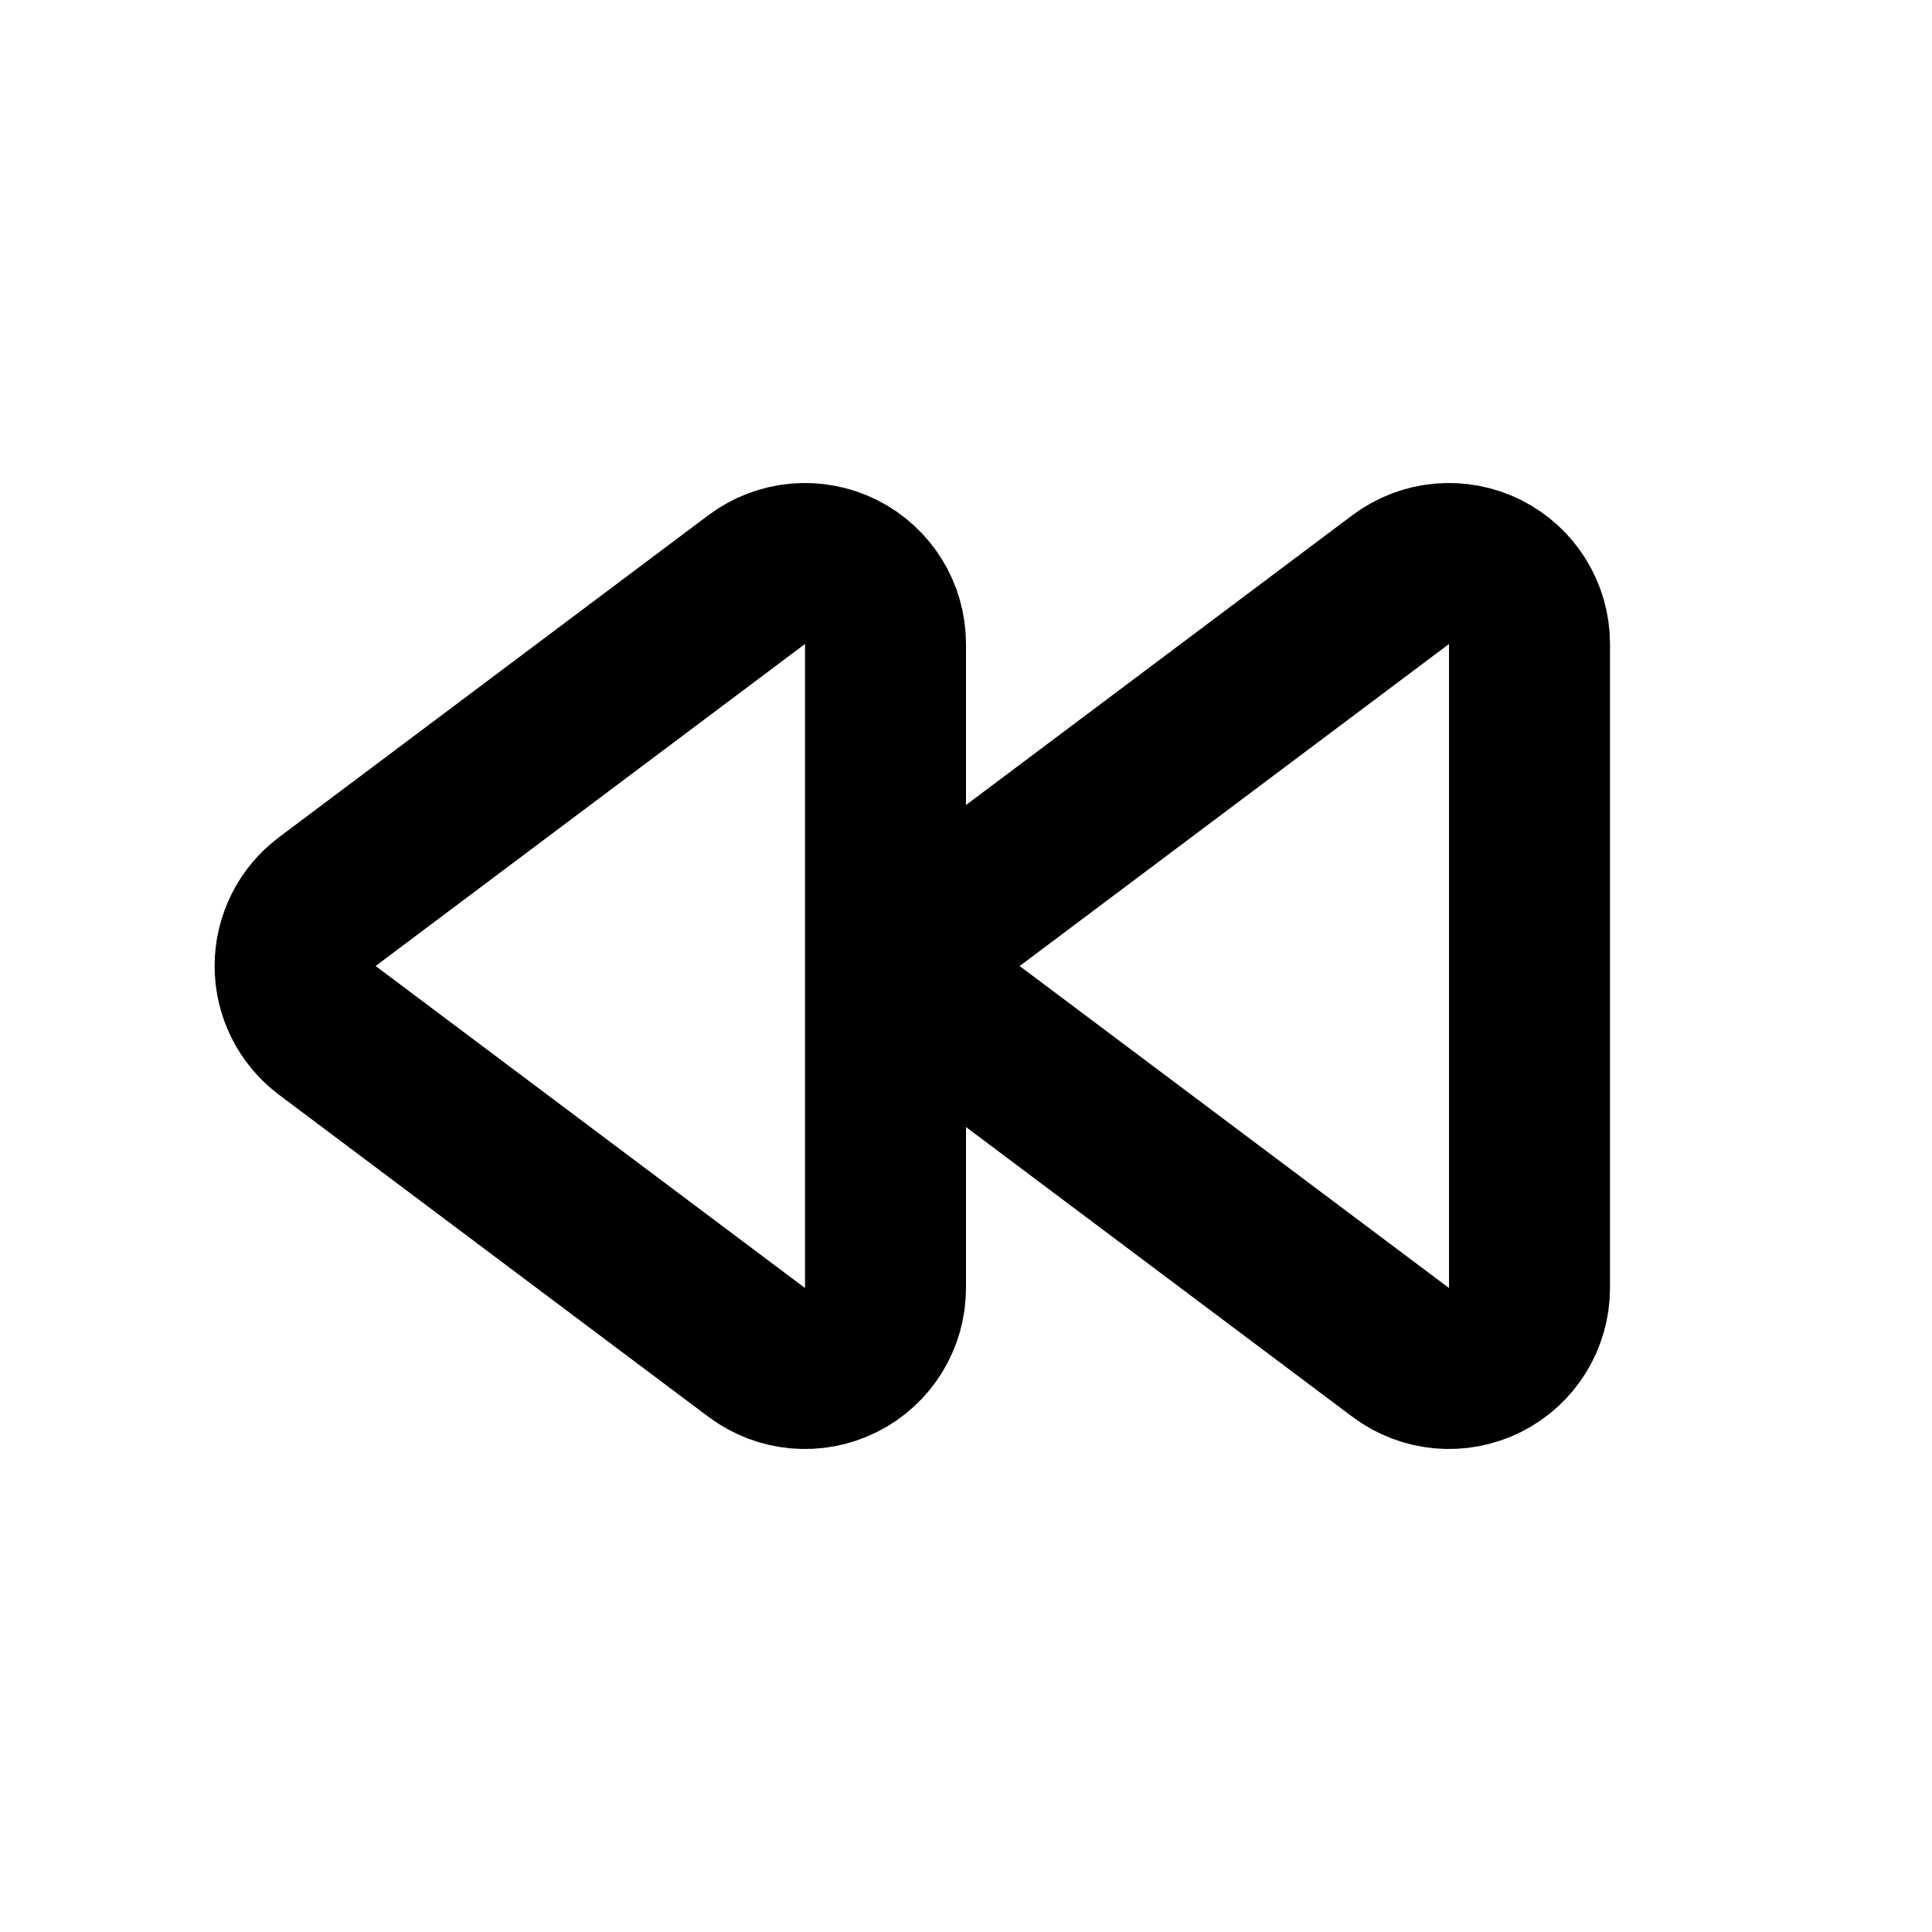
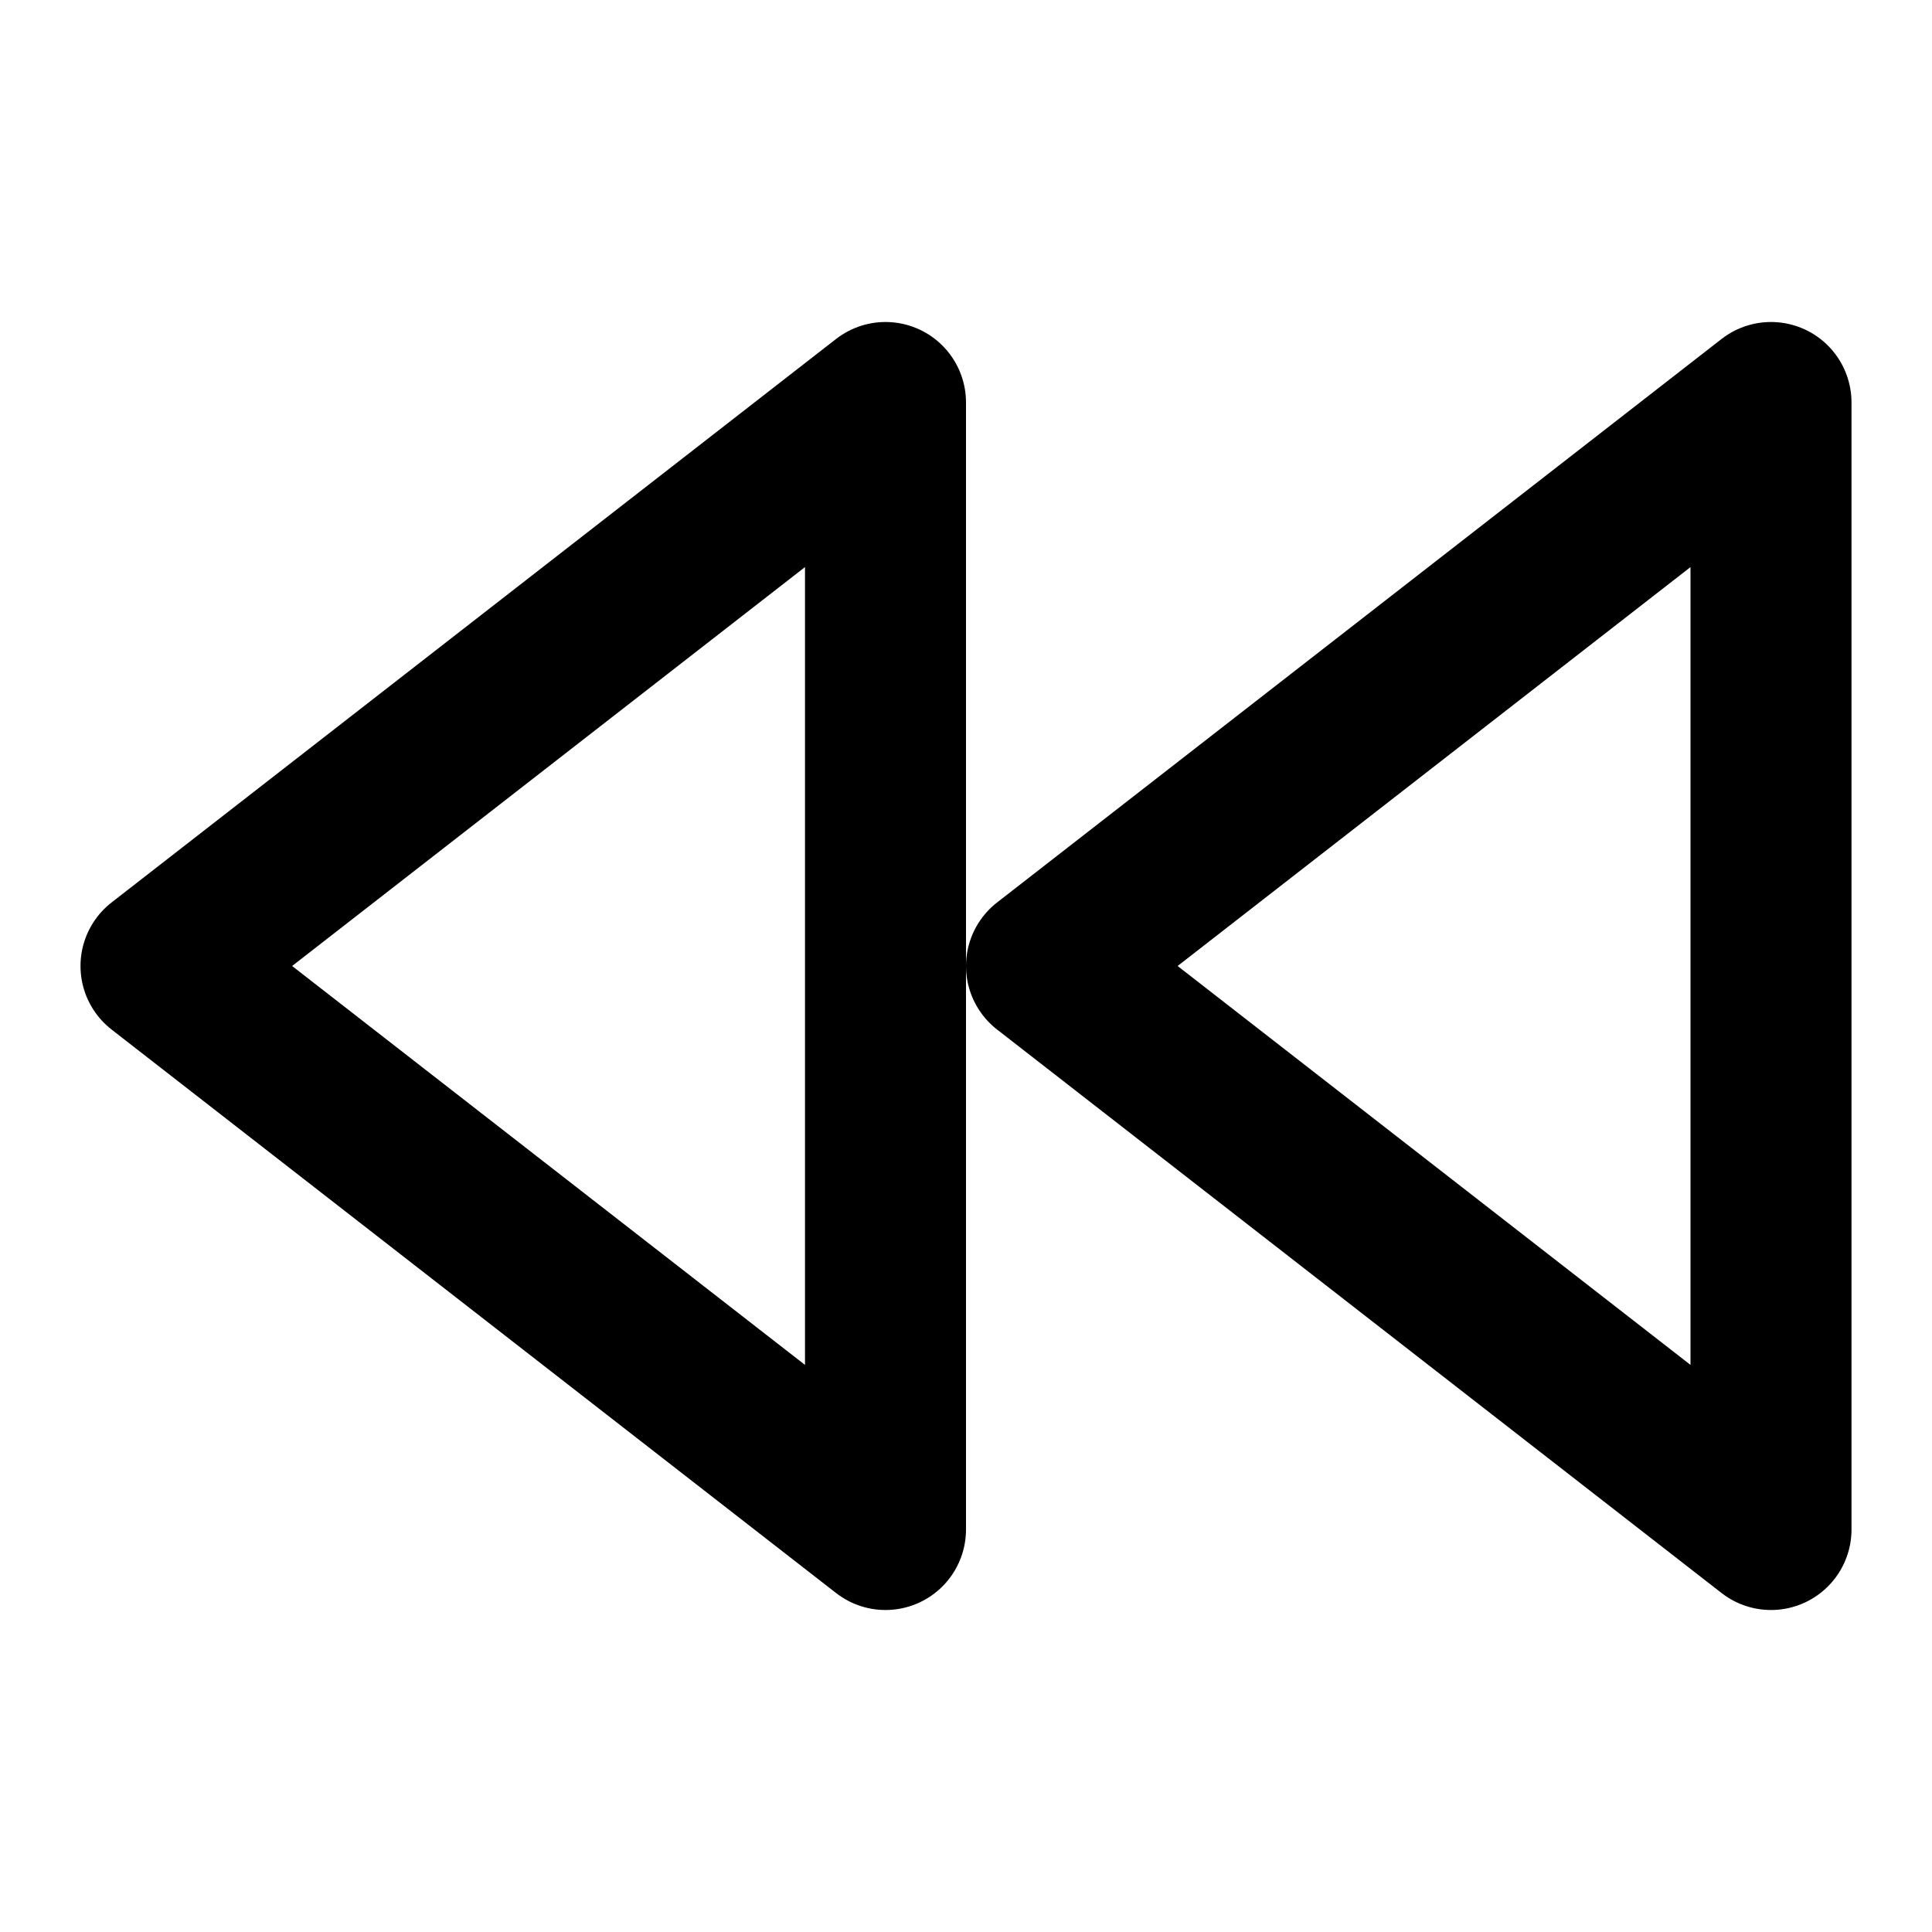
- <svg xmlns="http://www.w3.org/2000/svg" width="24" height="24" fill="none" viewBox="0 0 24 24">
-   <path stroke="currentColor" stroke-linecap="round" stroke-linejoin="round" stroke-width="2" d="M12.066 11.2a1 1 0 0 0 0 1.6l5.334 4A1 1 0 0 0 19 16V8a1 1 0 0 0-1.6-.8l-5.333 4Zm-8 0a1 1 0 0 0 0 1.6l5.334 4A1 1 0 0 0 11 16V8a1 1 0 0 0-1.6-.8l-5.334 4Z" />
+ <svg xmlns="http://www.w3.org/2000/svg" width="24" height="24" viewBox="0 0 24 24" fill="none" stroke="currentColor" stroke-width="2" stroke-linecap="round" stroke-linejoin="round">
+   <polygon points="11 19 2 12 11 5 11 19" />
+   <polygon points="22 19 13 12 22 5 22 19" />
</svg>
